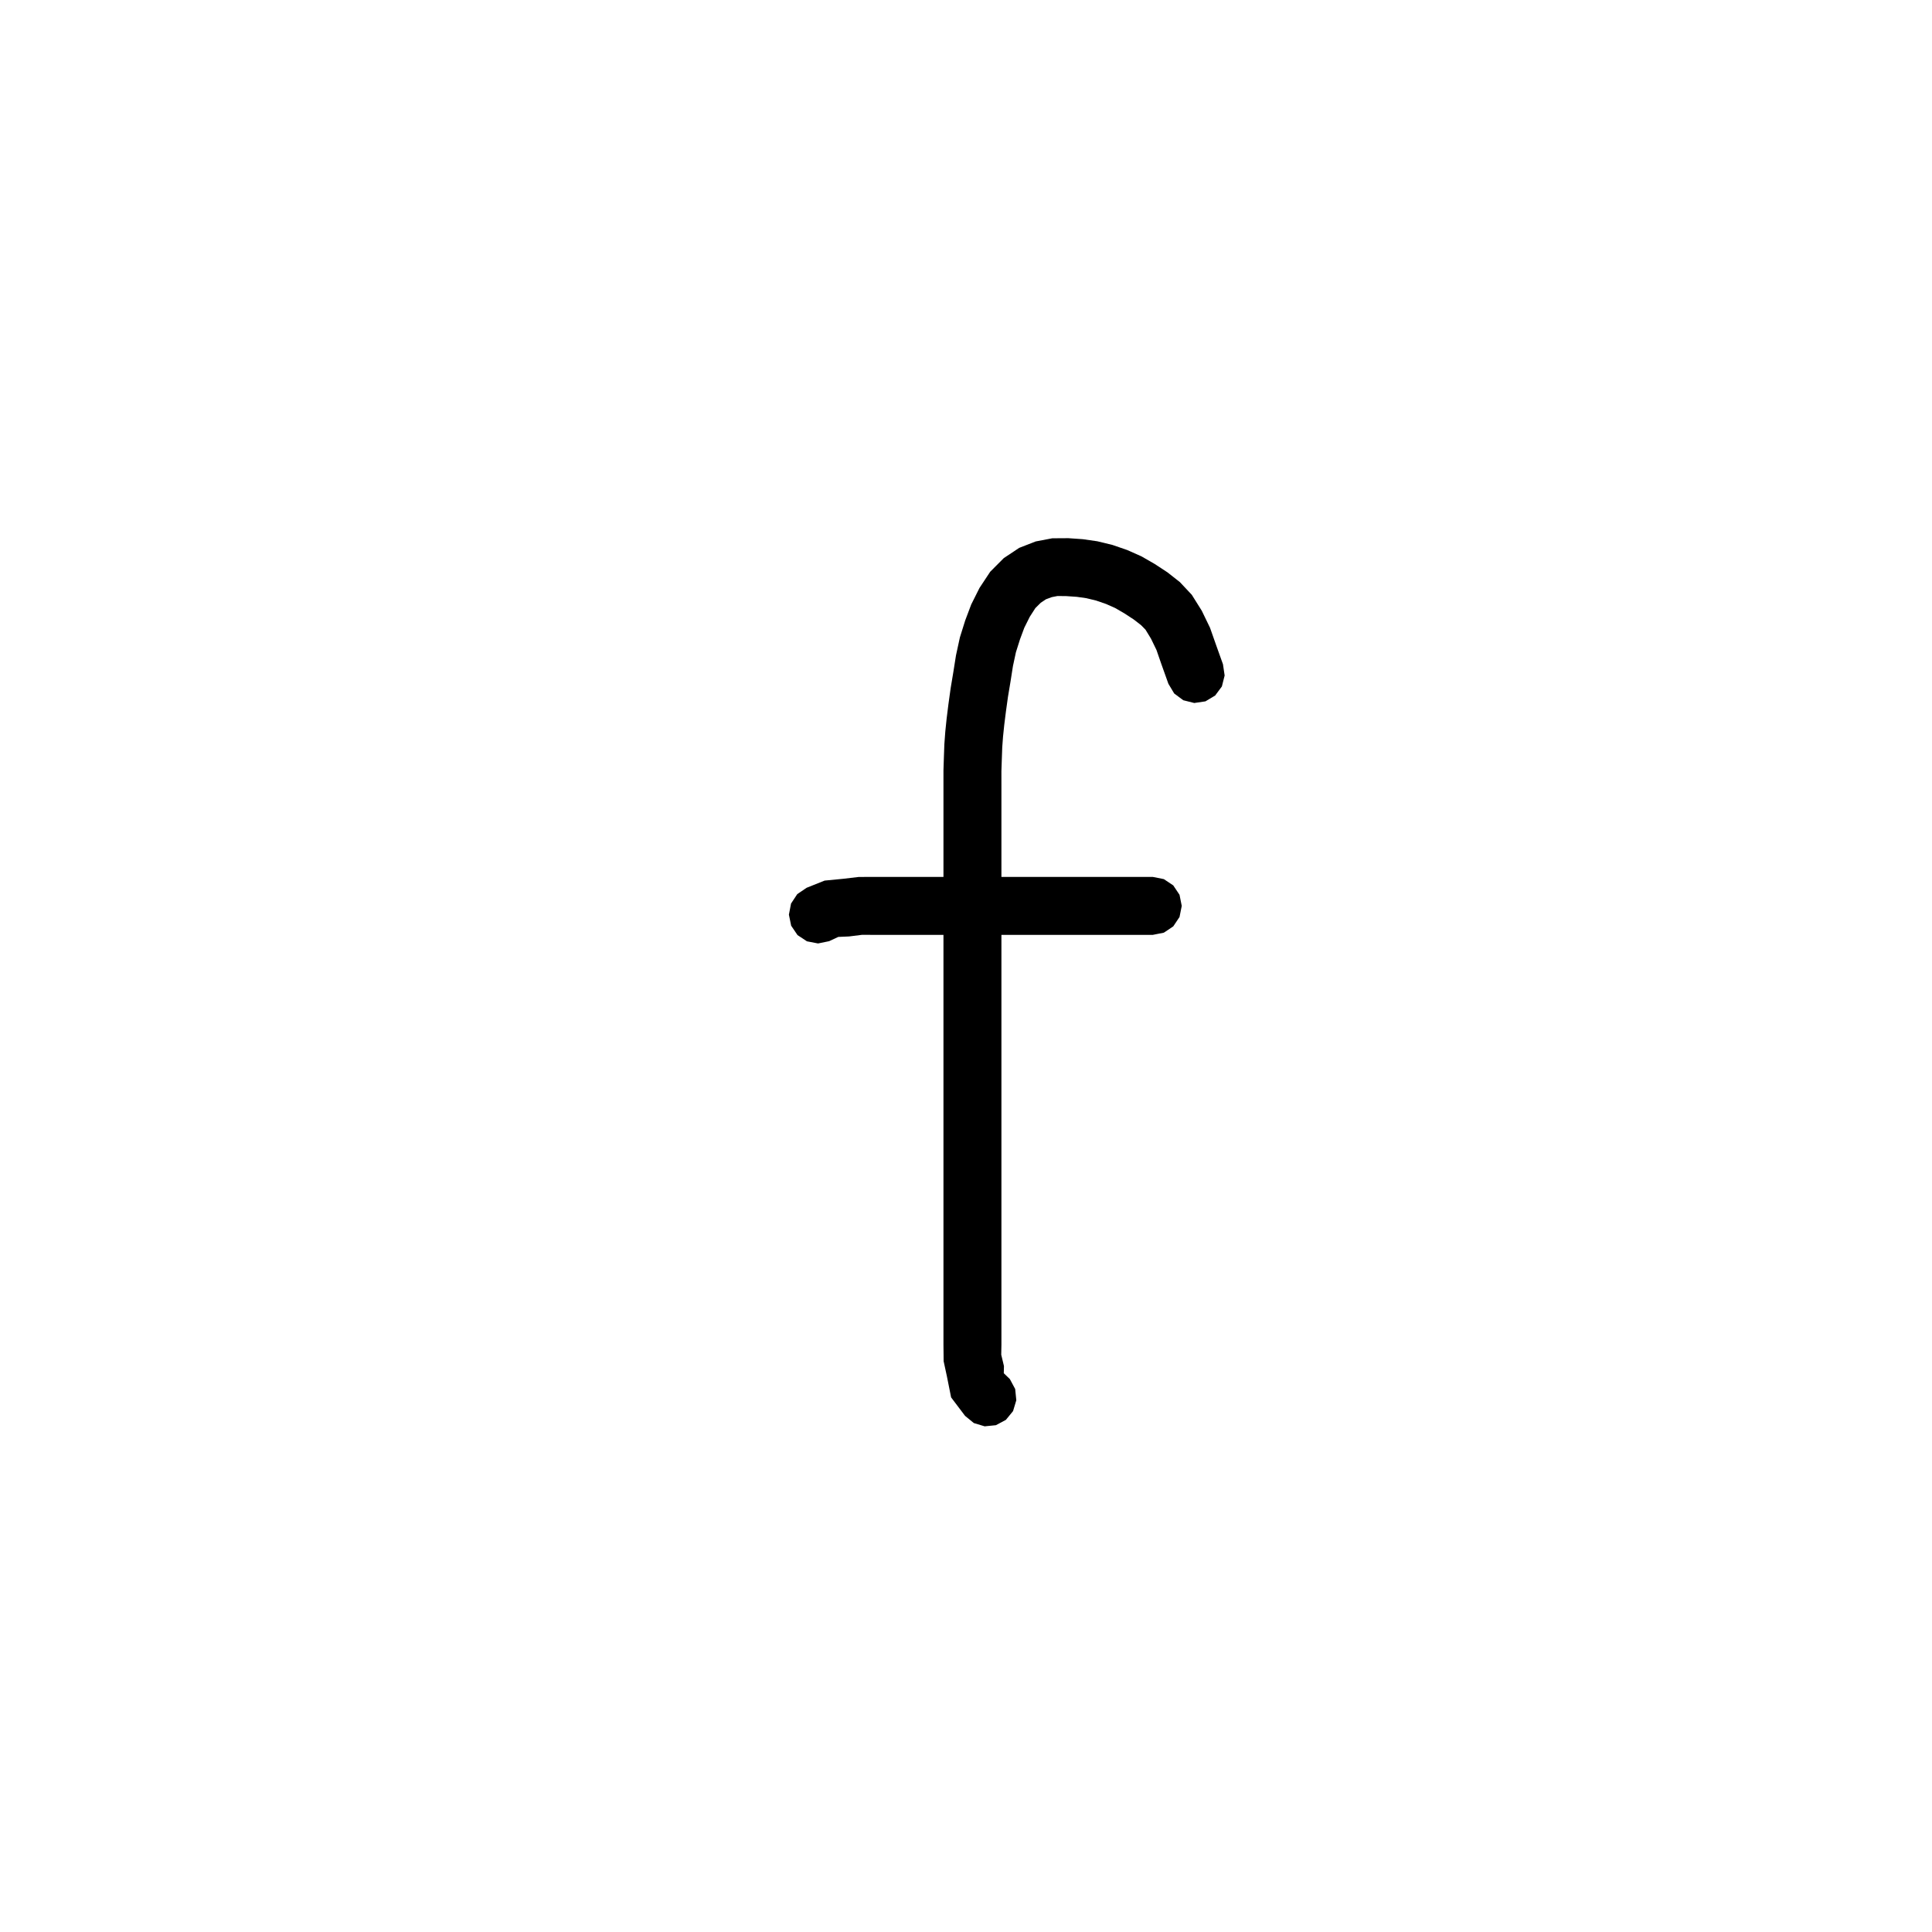
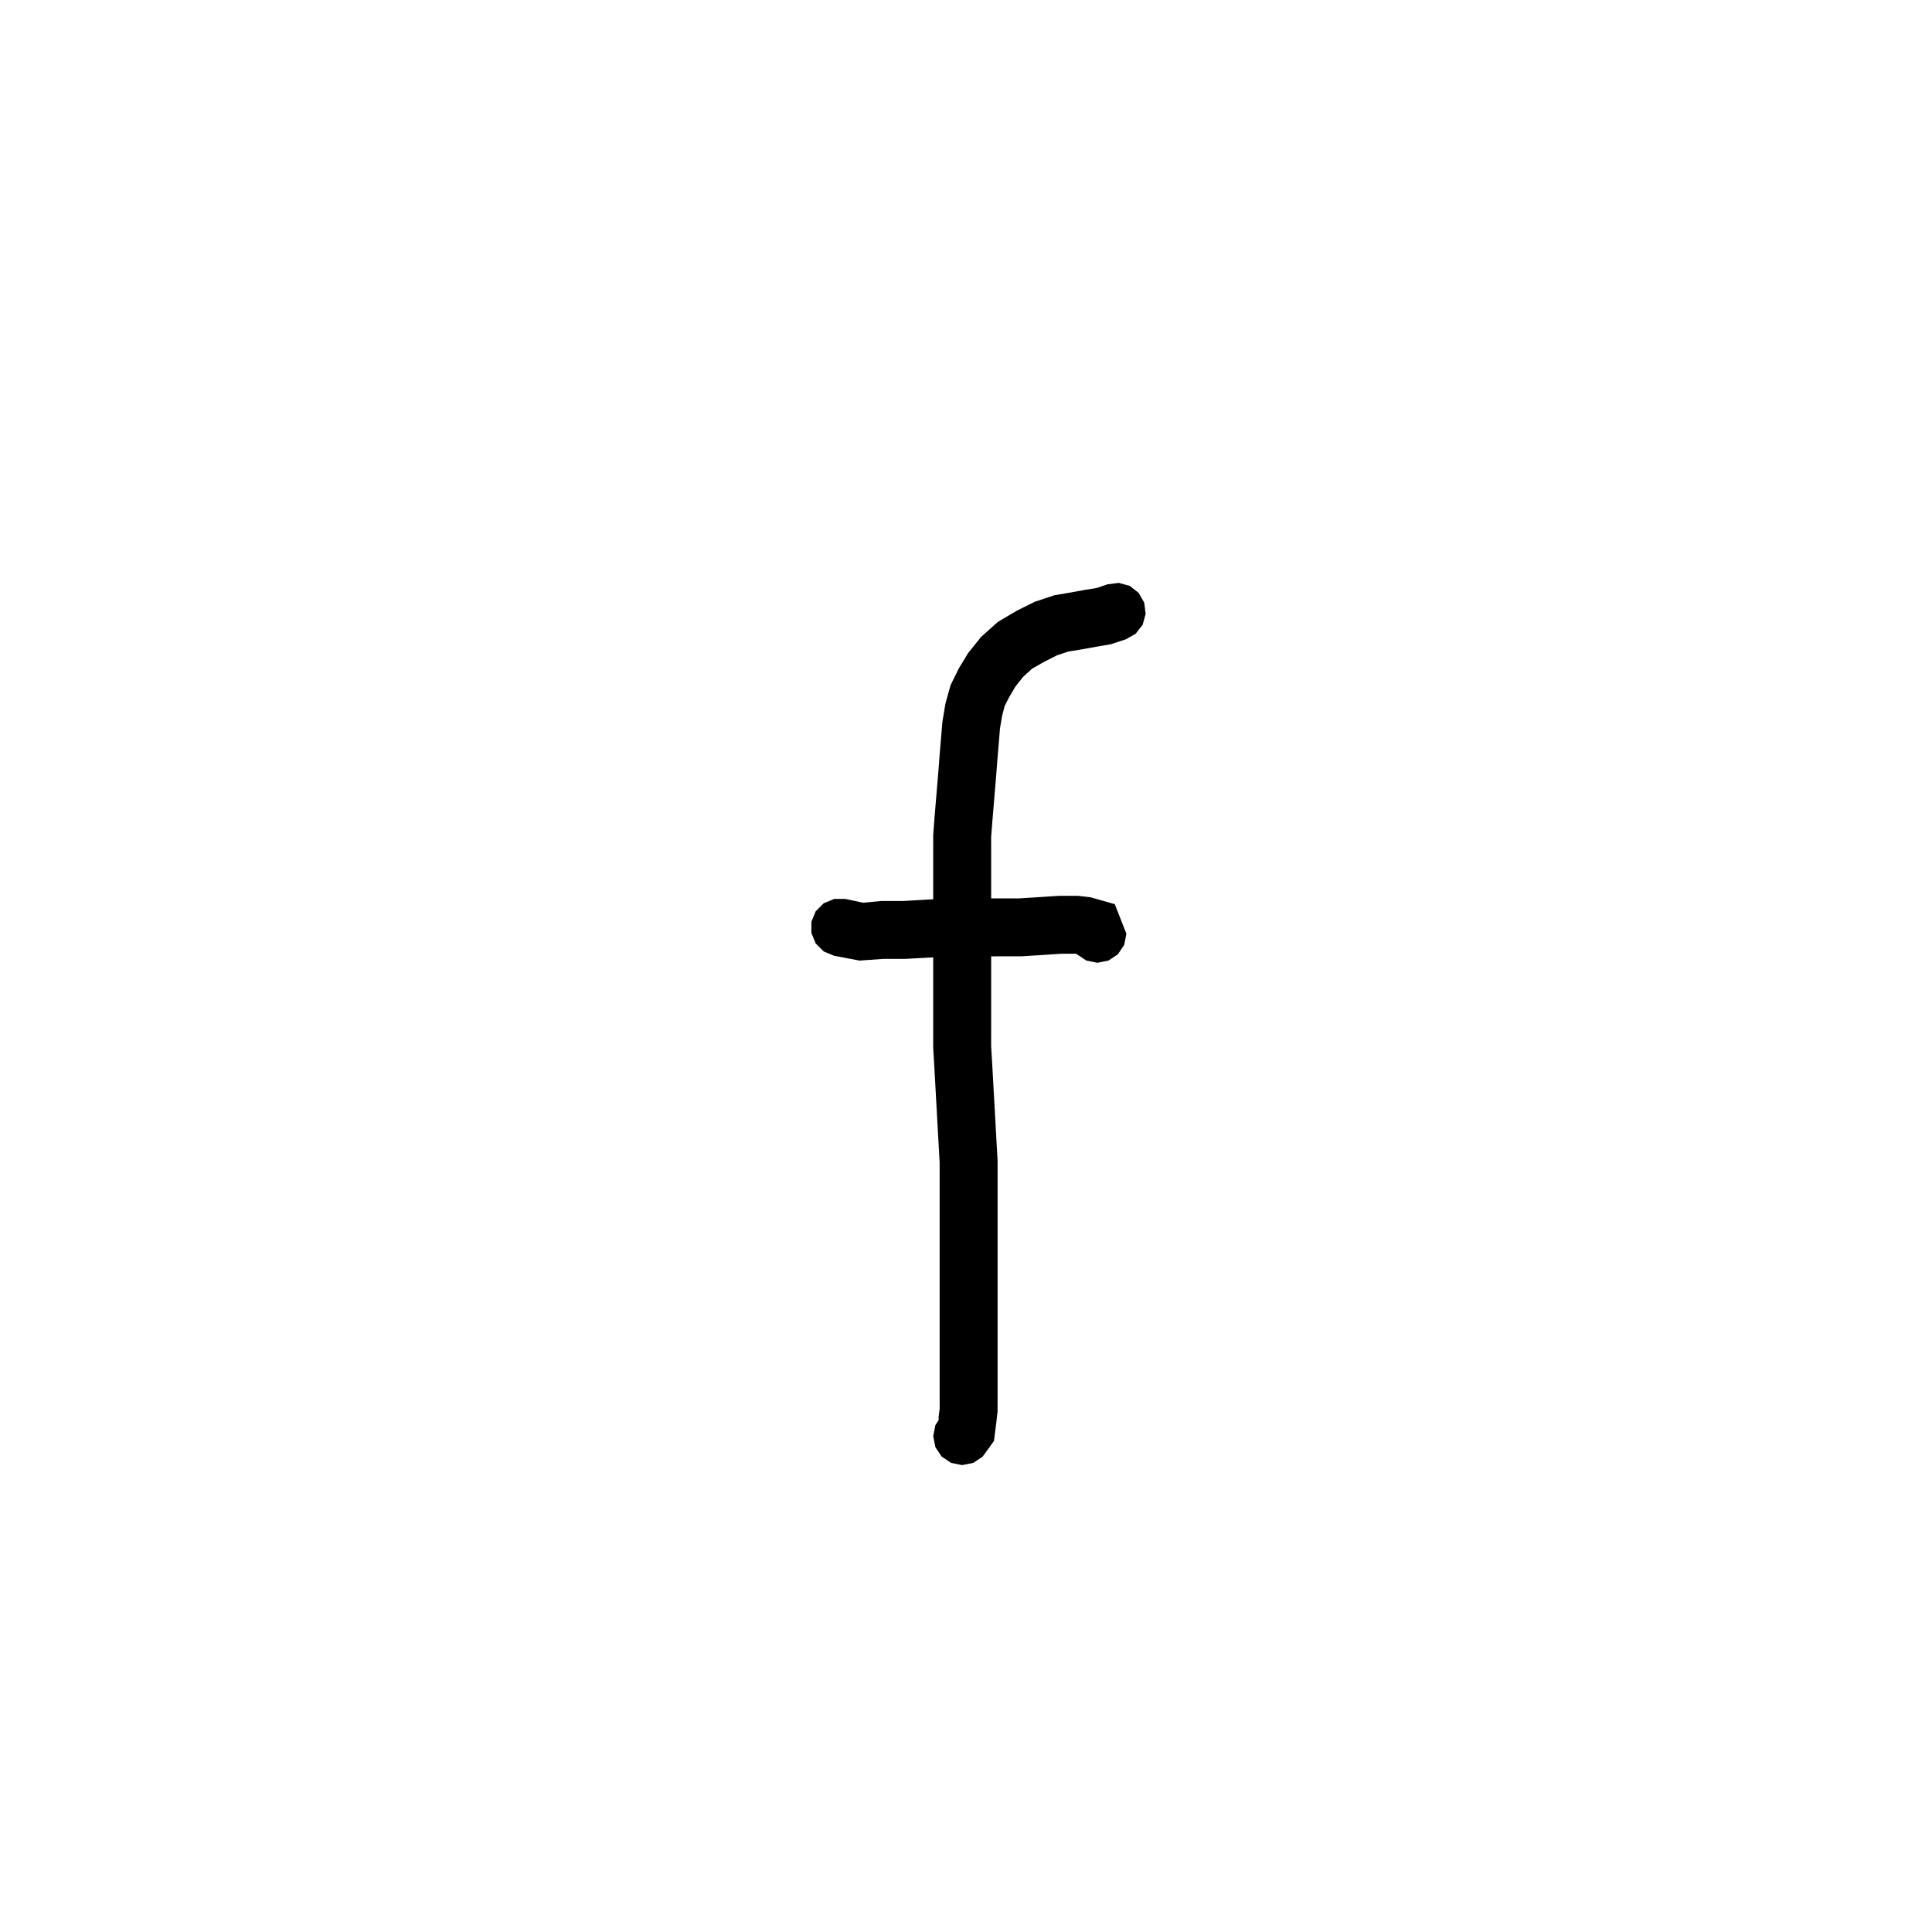
<svg xmlns="http://www.w3.org/2000/svg" viewBox="0 0 300 300" width="300" height="300">
-   <path d="M 189.905 103.153 L 188.798 100.055 L 187.89 97.476 L 186.612 94.836 L 185.058 92.355 L 183.219 90.396 L 181.282 88.872 L 179.292 87.568 L 177.243 86.39 L 175.045 85.412 L 172.732 84.615 L 170.386 84.048 L 168.138 83.725 L 165.888 83.569 L 163.393 83.585 L 160.819 84.076 L 158.257 85.074 L 155.867 86.664 L 153.759 88.78 L 152.097 91.294 L 150.811 93.863 L 149.877 96.339 L 149.049 98.985 L 148.443 101.774 L 148.025 104.413 L 147.618 106.854 L 147.272 109.343 L 146.996 111.554 L 146.785 113.6 L 146.64 115.555 L 146.569 117.512 L 146.501 119.594 L 146.5 121.8 L 146.5 124.067 L 146.5 126.333 L 146.5 128.6 L 146.5 130.867 L 146.5 133.2 L 146.5 135.533 L 146.5 137.867 L 146.5 140.4 L 146.5 142.933 L 146.5 145.533 L 146.5 148.267 L 146.5 151 L 146.5 153.733 L 146.5 156.533 L 146.5 159.333 L 146.5 162.133 L 146.5 165 L 146.5 167.8 L 146.5 170.667 L 146.5 173.467 L 146.5 176.2 L 146.5 178.933 L 146.5 181.6 L 146.5 184.2 L 146.5 186.8 L 146.5 189.267 L 146.5 191.667 L 146.5 194.067 L 146.5 196.267 L 146.5 198.4 L 146.5 200.533 L 146.5 202.6 L 146.5 204.533 L 146.5 206.667 L 146.5 208.8 L 146.528 211.372 L 147.04 213.744 L 147.688 216.988 L 149.86 219.861 L 151.219 220.972 L 152.9 221.479 L 154.647 221.304 L 156.194 220.474 L 157.306 219.115 L 157.812 217.433 L 157.637 215.686 L 156.807 214.139 L 155.868 213.234 L 155.893 212.122 L 155.472 210.362 L 155.5 208.8 L 155.5 206.667 L 155.5 204.533 L 155.5 202.6 L 155.5 200.533 L 155.5 198.4 L 155.5 196.267 L 155.5 194.067 L 155.5 191.667 L 155.5 189.267 L 155.5 186.8 L 155.5 184.2 L 155.5 181.6 L 155.5 178.933 L 155.5 176.2 L 155.5 173.467 L 155.5 170.667 L 155.5 167.8 L 155.5 165 L 155.5 162.133 L 155.5 159.333 L 155.5 156.533 L 155.5 153.733 L 155.5 151 L 155.5 148.267 L 155.5 145.533 L 155.5 142.933 L 155.5 140.4 L 155.5 137.867 L 155.5 135.533 L 155.5 133.2 L 155.5 130.867 L 155.5 128.6 L 155.5 126.333 L 155.5 124.067 L 155.5 121.8 L 155.499 119.739 L 155.564 117.822 L 155.627 116.045 L 155.749 114.4 L 155.937 112.58 L 156.194 110.524 L 156.515 108.213 L 156.909 105.854 L 157.29 103.426 L 157.751 101.282 L 158.39 99.261 L 159.056 97.47 L 159.903 95.773 L 160.774 94.42 L 161.599 93.603 L 162.409 93.059 L 163.314 92.724 L 164.207 92.548 L 165.578 92.564 L 167.196 92.675 L 168.681 92.885 L 170.201 93.252 L 171.755 93.788 L 173.157 94.41 L 174.575 95.232 L 176.051 96.195 L 177.181 97.07 L 177.875 97.778 L 178.721 99.164 L 179.576 100.924 L 180.313 103.056 L 181.429 106.18 L 182.331 107.687 L 183.74 108.733 L 185.443 109.161 L 187.18 108.905 L 188.687 108.003 L 189.733 106.593 L 190.161 104.89 Z" fill="black" fill-rule="nonzero" />
-   <path d="M 128.746 146.147 L 130.171 145.484 L 131.843 145.411 L 133.86 145.159 L 136 145.167 L 138.4 145.167 L 140.733 145.167 L 142.8 145.167 L 144.933 145.167 L 146.8 145.167 L 148.733 145.167 L 150.6 145.167 L 152.467 145.167 L 154.333 145.167 L 156.133 145.167 L 157.867 145.167 L 159.867 145.167 L 161.867 145.167 L 164.067 145.167 L 166.467 145.167 L 169 145.167 L 171.4 145.167 L 174 145.167 L 176.444 145.167 L 179 145.167 L 180.722 144.824 L 182.182 143.849 L 183.157 142.389 L 183.5 140.667 L 183.157 138.945 L 182.182 137.485 L 180.722 136.509 L 179 136.167 L 176.444 136.167 L 174 136.167 L 171.4 136.167 L 169 136.167 L 166.467 136.167 L 164.067 136.167 L 161.867 136.167 L 159.867 136.167 L 157.867 136.167 L 156.133 136.167 L 154.333 136.167 L 152.467 136.167 L 150.6 136.167 L 148.733 136.167 L 146.8 136.167 L 144.933 136.167 L 142.8 136.167 L 140.733 136.167 L 138.4 136.167 L 136 136.167 L 133.34 136.174 L 130.957 136.455 L 128.051 136.738 L 125.254 137.853 L 123.8 138.837 L 122.833 140.302 L 122.5 142.026 L 122.853 143.746 L 123.837 145.2 L 125.302 146.167 L 127.026 146.5 Z" fill="black" fill-rule="nonzero" />
+   <path d="M 171.983 90.731 L 170.315 91.301 L 168.632 91.567 L 166.435 91.967 L 163.715 92.434 L 160.675 93.446 L 157.863 94.843 L 154.959 96.561 L 152.339 98.905 L 150.32 101.419 L 148.863 103.831 L 147.601 106.398 L 146.809 109.244 L 146.341 112.042 L 146.122 114.626 L 145.921 117.041 L 145.721 119.641 L 145.522 122.026 L 145.322 124.426 L 145.121 126.841 L 144.91 129.62 L 144.906 132.2 L 144.906 134.8 L 144.906 137.4 L 144.906 140.2 L 144.906 143 L 144.906 146.2 L 144.906 149.4 L 144.906 152.6 L 144.906 155.8 L 144.906 159.2 L 144.908 162.732 L 145.114 166.257 L 145.313 169.85 L 145.513 173.45 L 145.713 177.05 L 145.908 180.525 L 145.906 184 L 145.906 187.4 L 145.906 190.8 L 145.906 194 L 145.906 197 L 145.906 200.2 L 145.906 203.2 L 145.906 206.2 L 145.906 209.2 L 145.906 212 L 145.906 214.4 L 145.906 216.8 L 145.912 218.763 L 145.729 220.152 L 145.804 220.91 L 146.224 219.818 L 145.249 221.278 L 144.906 223 L 145.249 224.722 L 146.224 226.182 L 147.684 227.157 L 149.406 227.5 L 151.128 227.157 L 152.588 226.182 L 154.342 223.756 L 154.684 221.048 L 154.9 219.237 L 154.906 216.8 L 154.906 214.4 L 154.906 212 L 154.906 209.2 L 154.906 206.2 L 154.906 203.2 L 154.906 200.2 L 154.906 197 L 154.906 194 L 154.906 190.8 L 154.906 187.4 L 154.906 184 L 154.905 180.275 L 154.699 176.55 L 154.499 172.95 L 154.299 169.35 L 154.099 165.743 L 153.904 162.468 L 153.906 159.2 L 153.906 155.8 L 153.906 152.6 L 153.906 149.4 L 153.906 146.2 L 153.906 143 L 153.906 140.2 L 153.906 137.4 L 153.906 134.8 L 153.906 132.2 L 153.903 129.98 L 154.092 127.559 L 154.291 125.174 L 154.491 122.774 L 154.692 120.359 L 154.892 117.759 L 155.091 115.374 L 155.272 113.158 L 155.604 111.156 L 156.011 109.602 L 156.749 108.169 L 157.693 106.581 L 158.873 105.095 L 160.253 103.839 L 162.15 102.757 L 164.137 101.754 L 165.898 101.166 L 167.977 100.833 L 170.18 100.433 L 172.498 100.032 L 174.829 99.269 L 176.355 98.4 L 177.431 97.012 L 177.895 95.319 L 177.675 93.577 L 176.806 92.052 L 175.419 90.975 L 173.725 90.511 Z" fill="black" fill-rule="nonzero" />
+   <path d="M 129.524 148.413 L 133.467 149.158 L 137.186 148.896 L 140.535 148.898 L 144.263 148.693 L 147.535 148.498 L 151.006 148.5 L 154.806 148.5 L 158.539 148.498 L 161.896 148.291 L 164.767 148.097 L 166.992 148.095 L 168.248 148.265 L 167.706 147.6 L 165.906 145 L 166.249 146.722 L 167.224 148.182 L 168.684 149.157 L 170.406 149.5 L 172.128 149.157 L 173.588 148.182 L 174.564 146.722 L 174.906 145 L 173.106 140.4 L 169.364 139.335 L 167.42 139.105 L 164.446 139.103 L 161.317 139.309 L 158.274 139.502 L 154.806 139.5 L 151.006 139.5 L 147.278 139.502 L 143.75 139.707 L 140.278 139.902 L 136.826 139.904 L 134.012 140.175 L 131.289 139.587 L 129.533 139.586 L 127.91 140.256 L 126.667 141.496 L 125.994 143.117 L 125.992 144.873 L 126.662 146.496 L 127.902 147.739 Z" fill="black" fill-rule="nonzero" />
</svg>
